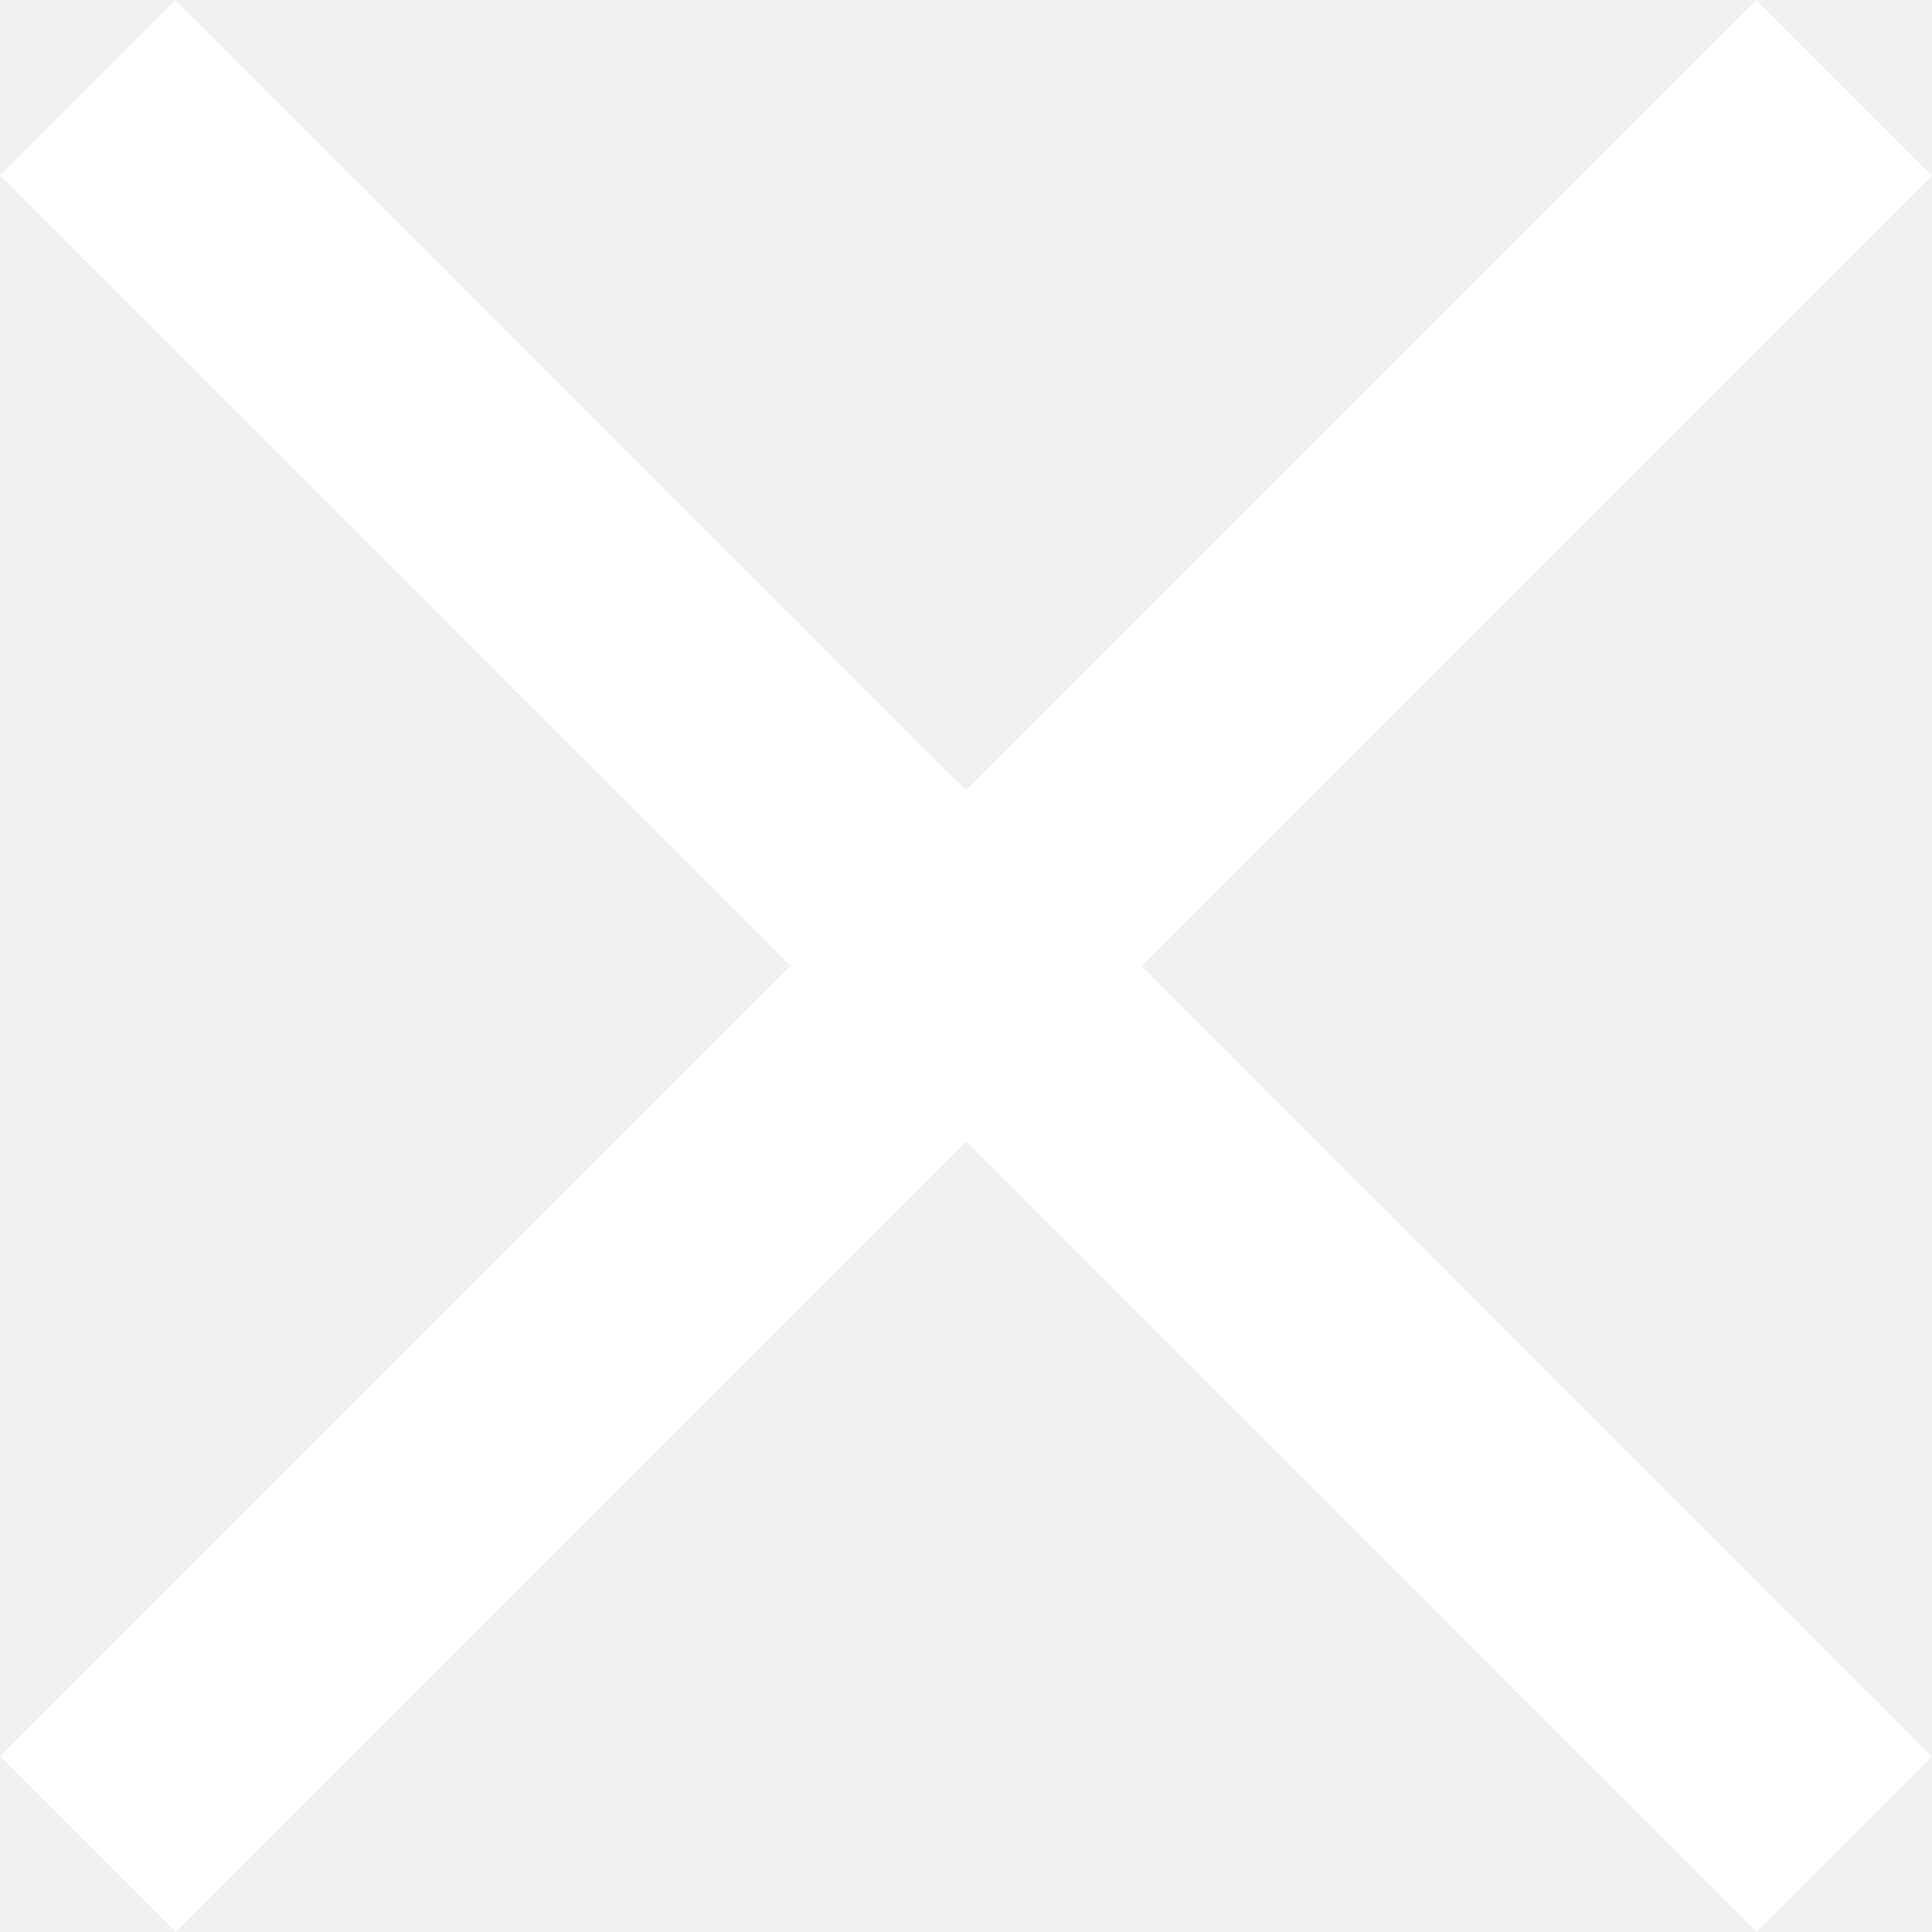
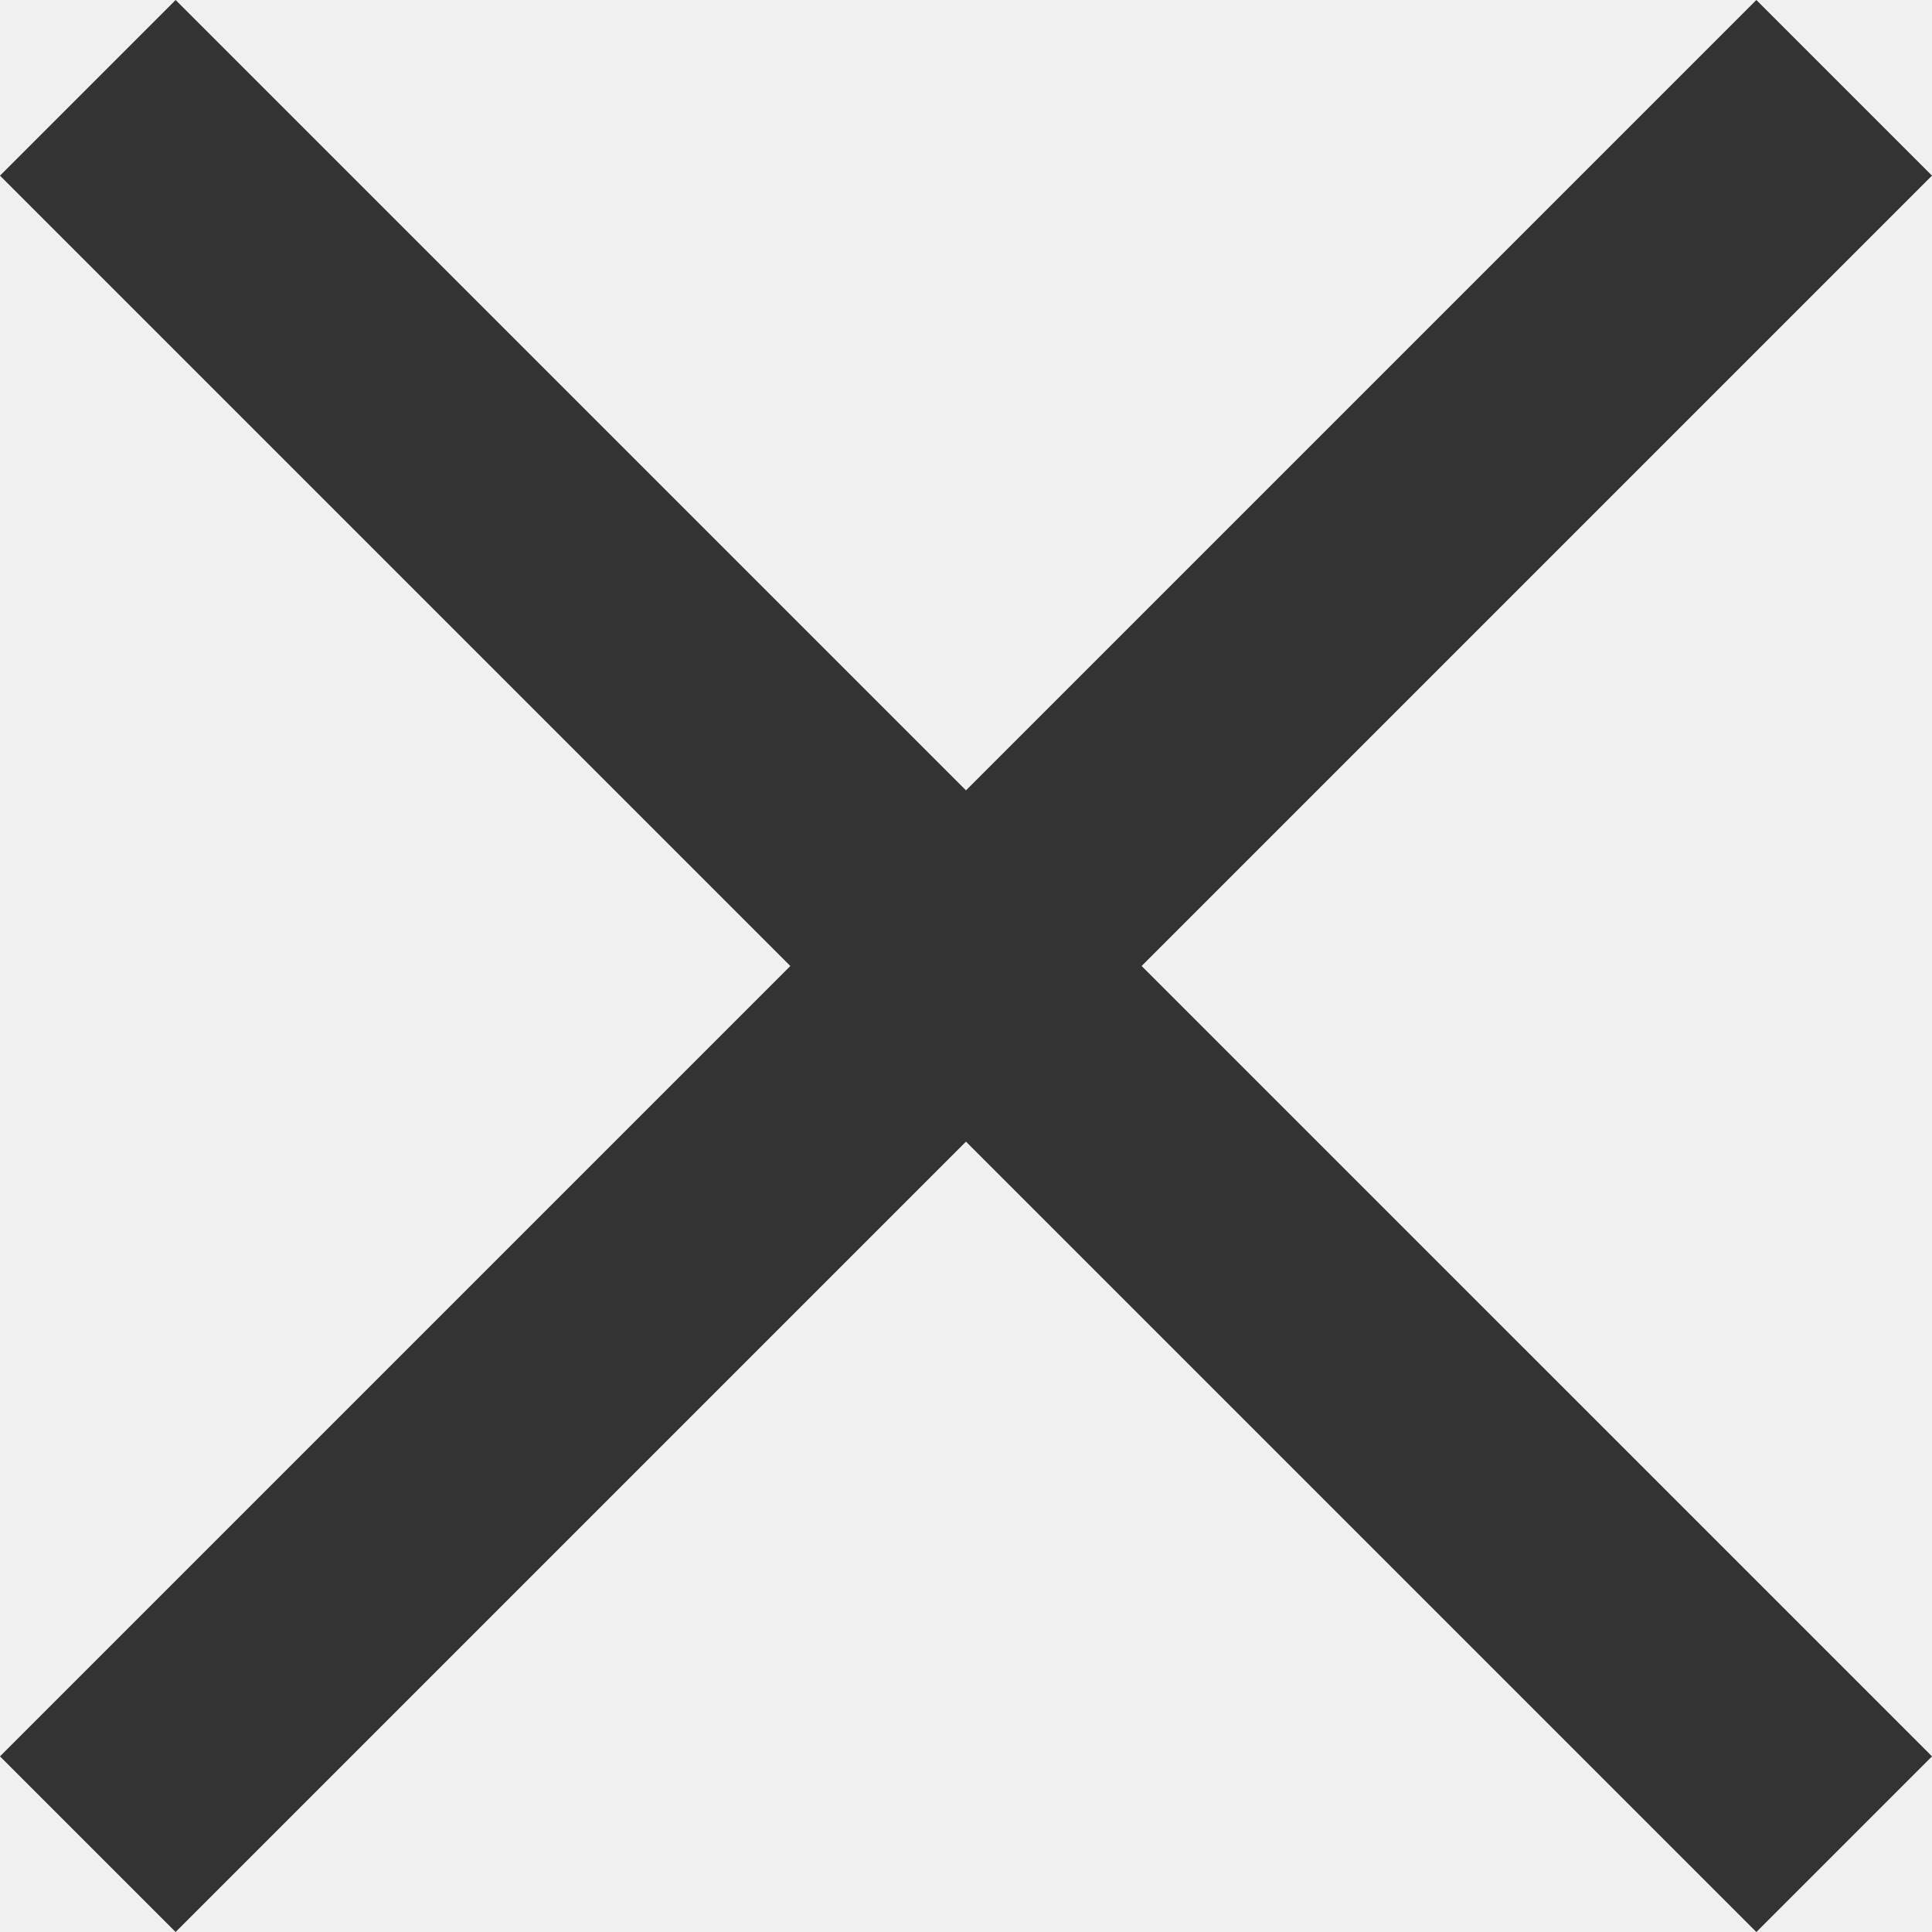
- <svg xmlns="http://www.w3.org/2000/svg" width="29" height="29" viewBox="0 0 29 29" fill="none">
-   <rect x="2.636" width="37.284" height="3.728" transform="rotate(45 2.63623 0)" fill="white" />
-   <rect y="26.364" width="37.284" height="3.728" transform="rotate(-45 0 26.3636)" fill="white" />
+ <svg xmlns="http://www.w3.org/2000/svg" width="23" height="23" viewBox="0 0 23 23" fill="none">
+   <rect x="2.091" width="29.57" height="2.957" transform="rotate(45 2.09082 0)" fill="#333333" />
+   <rect y="20.909" width="29.57" height="2.957" transform="rotate(-45 0 20.9092)" fill="#333333" />
</svg>
